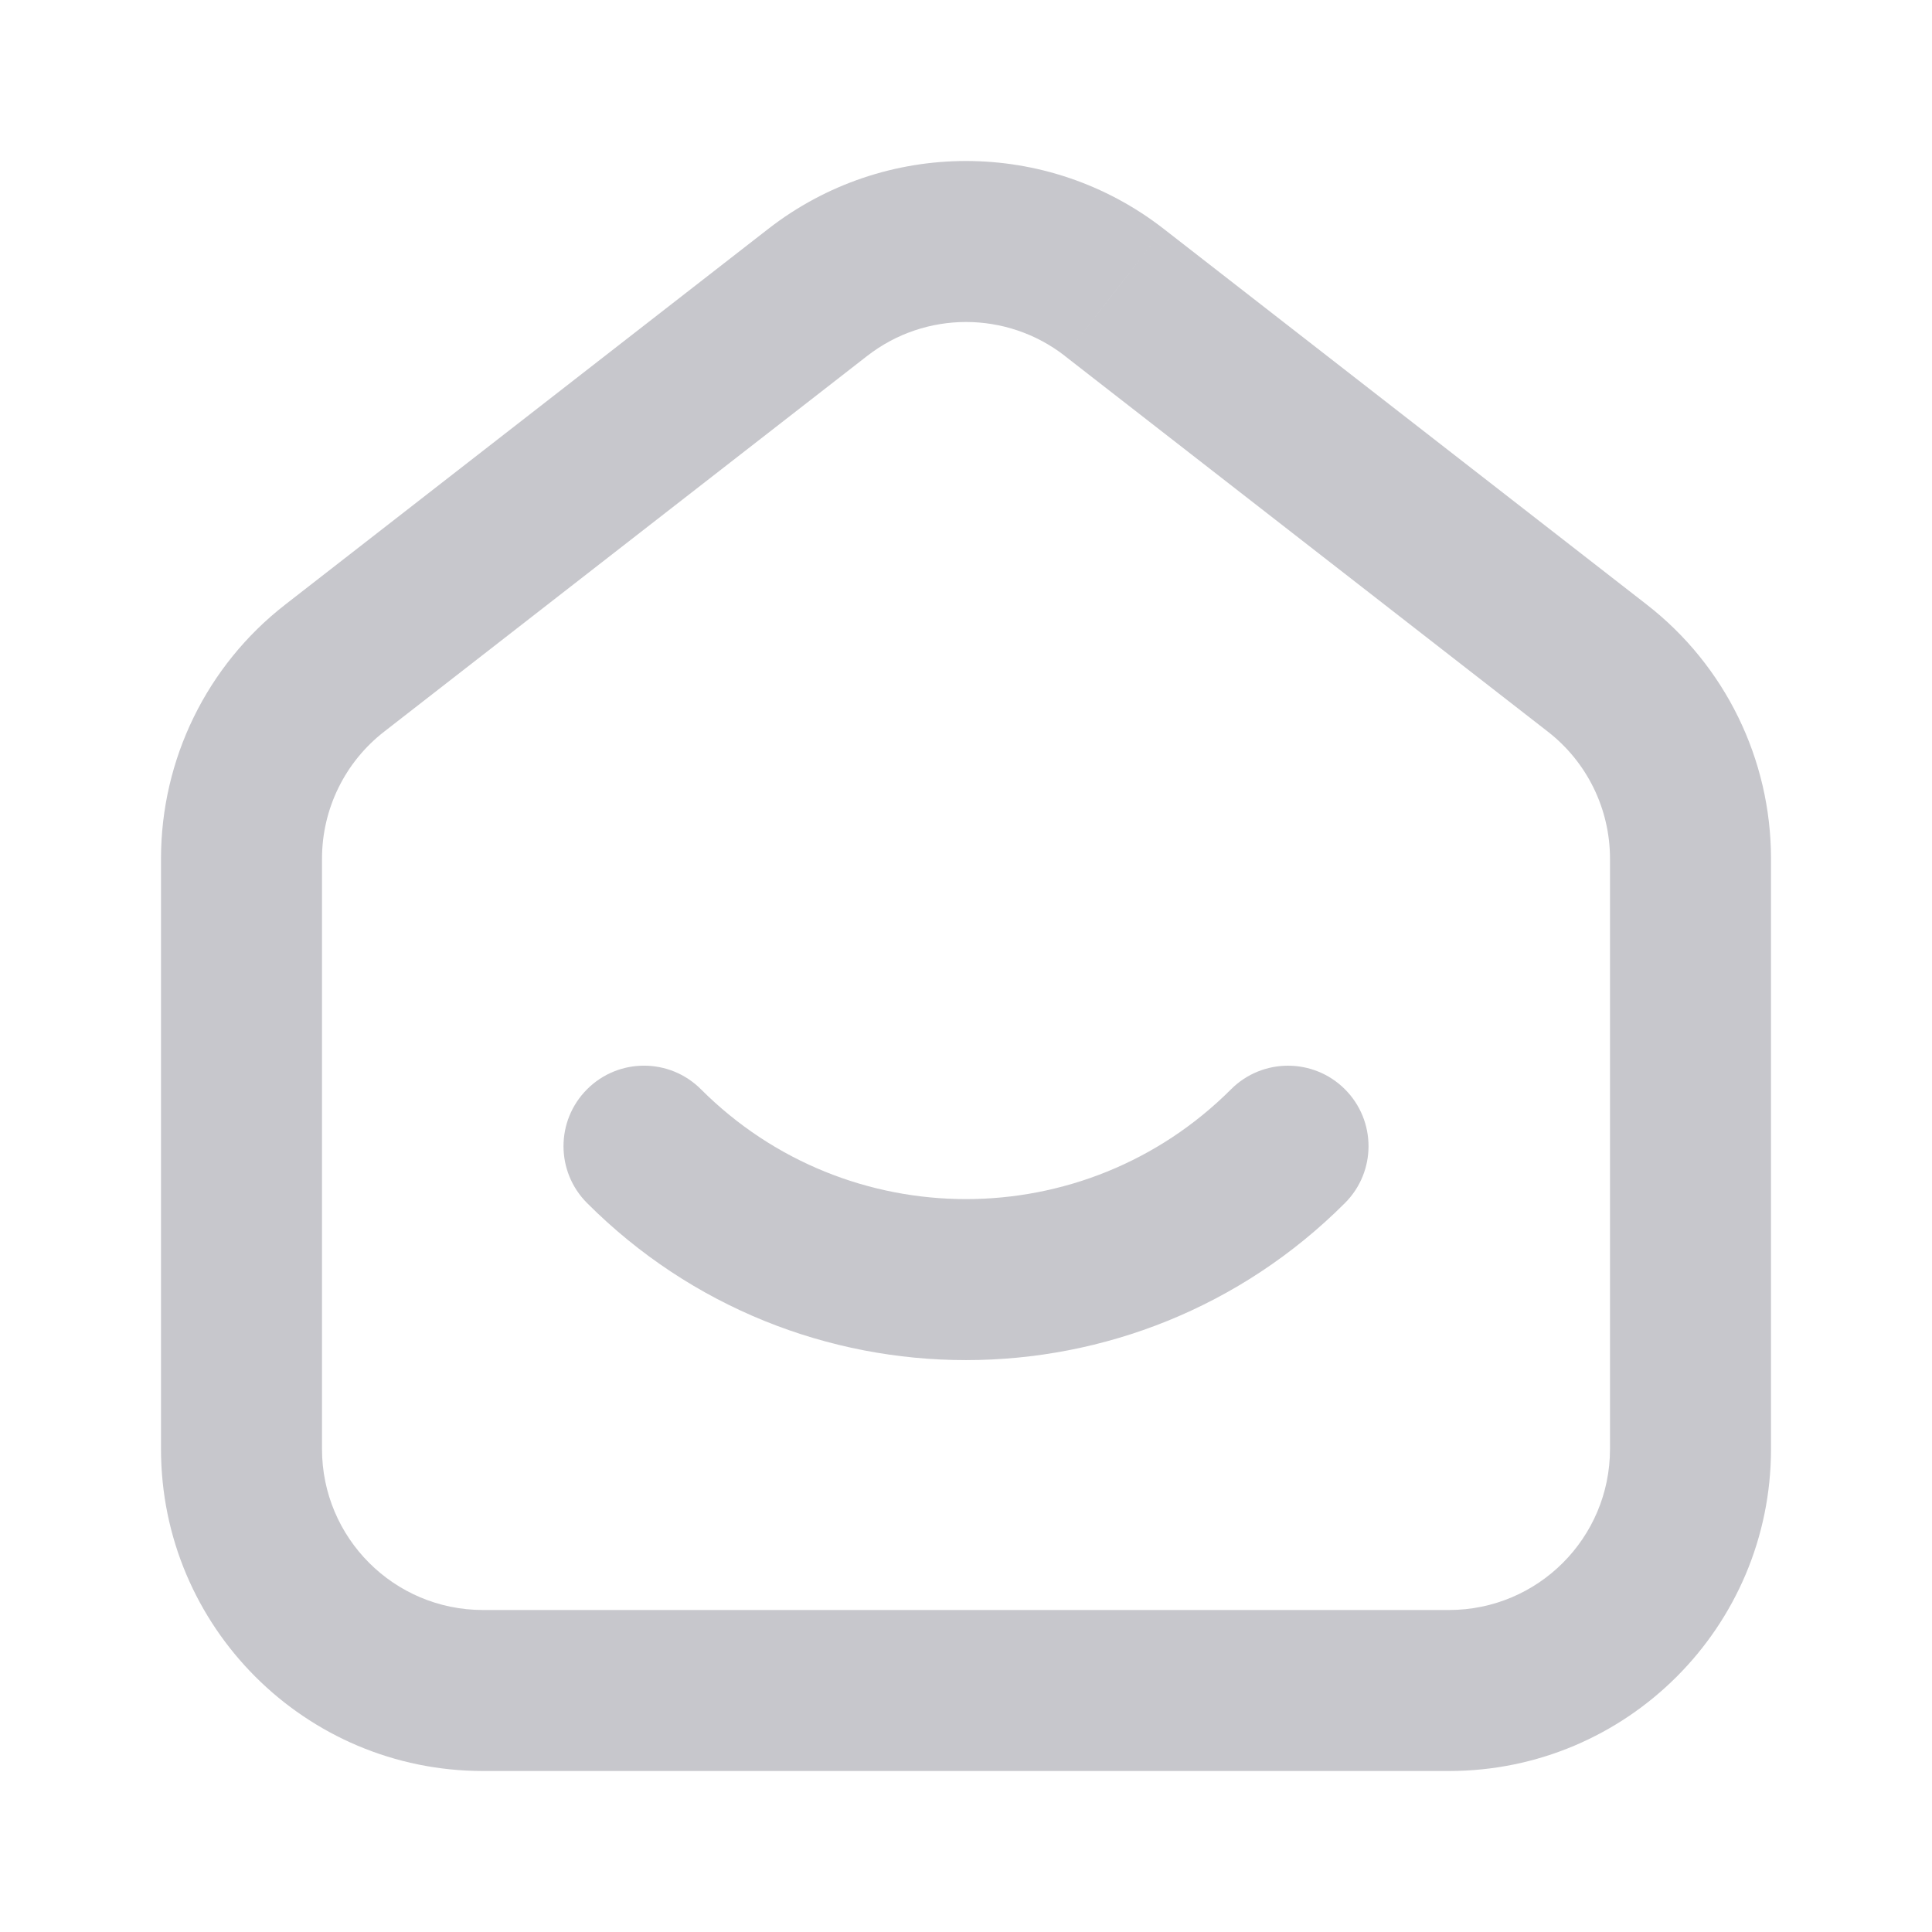
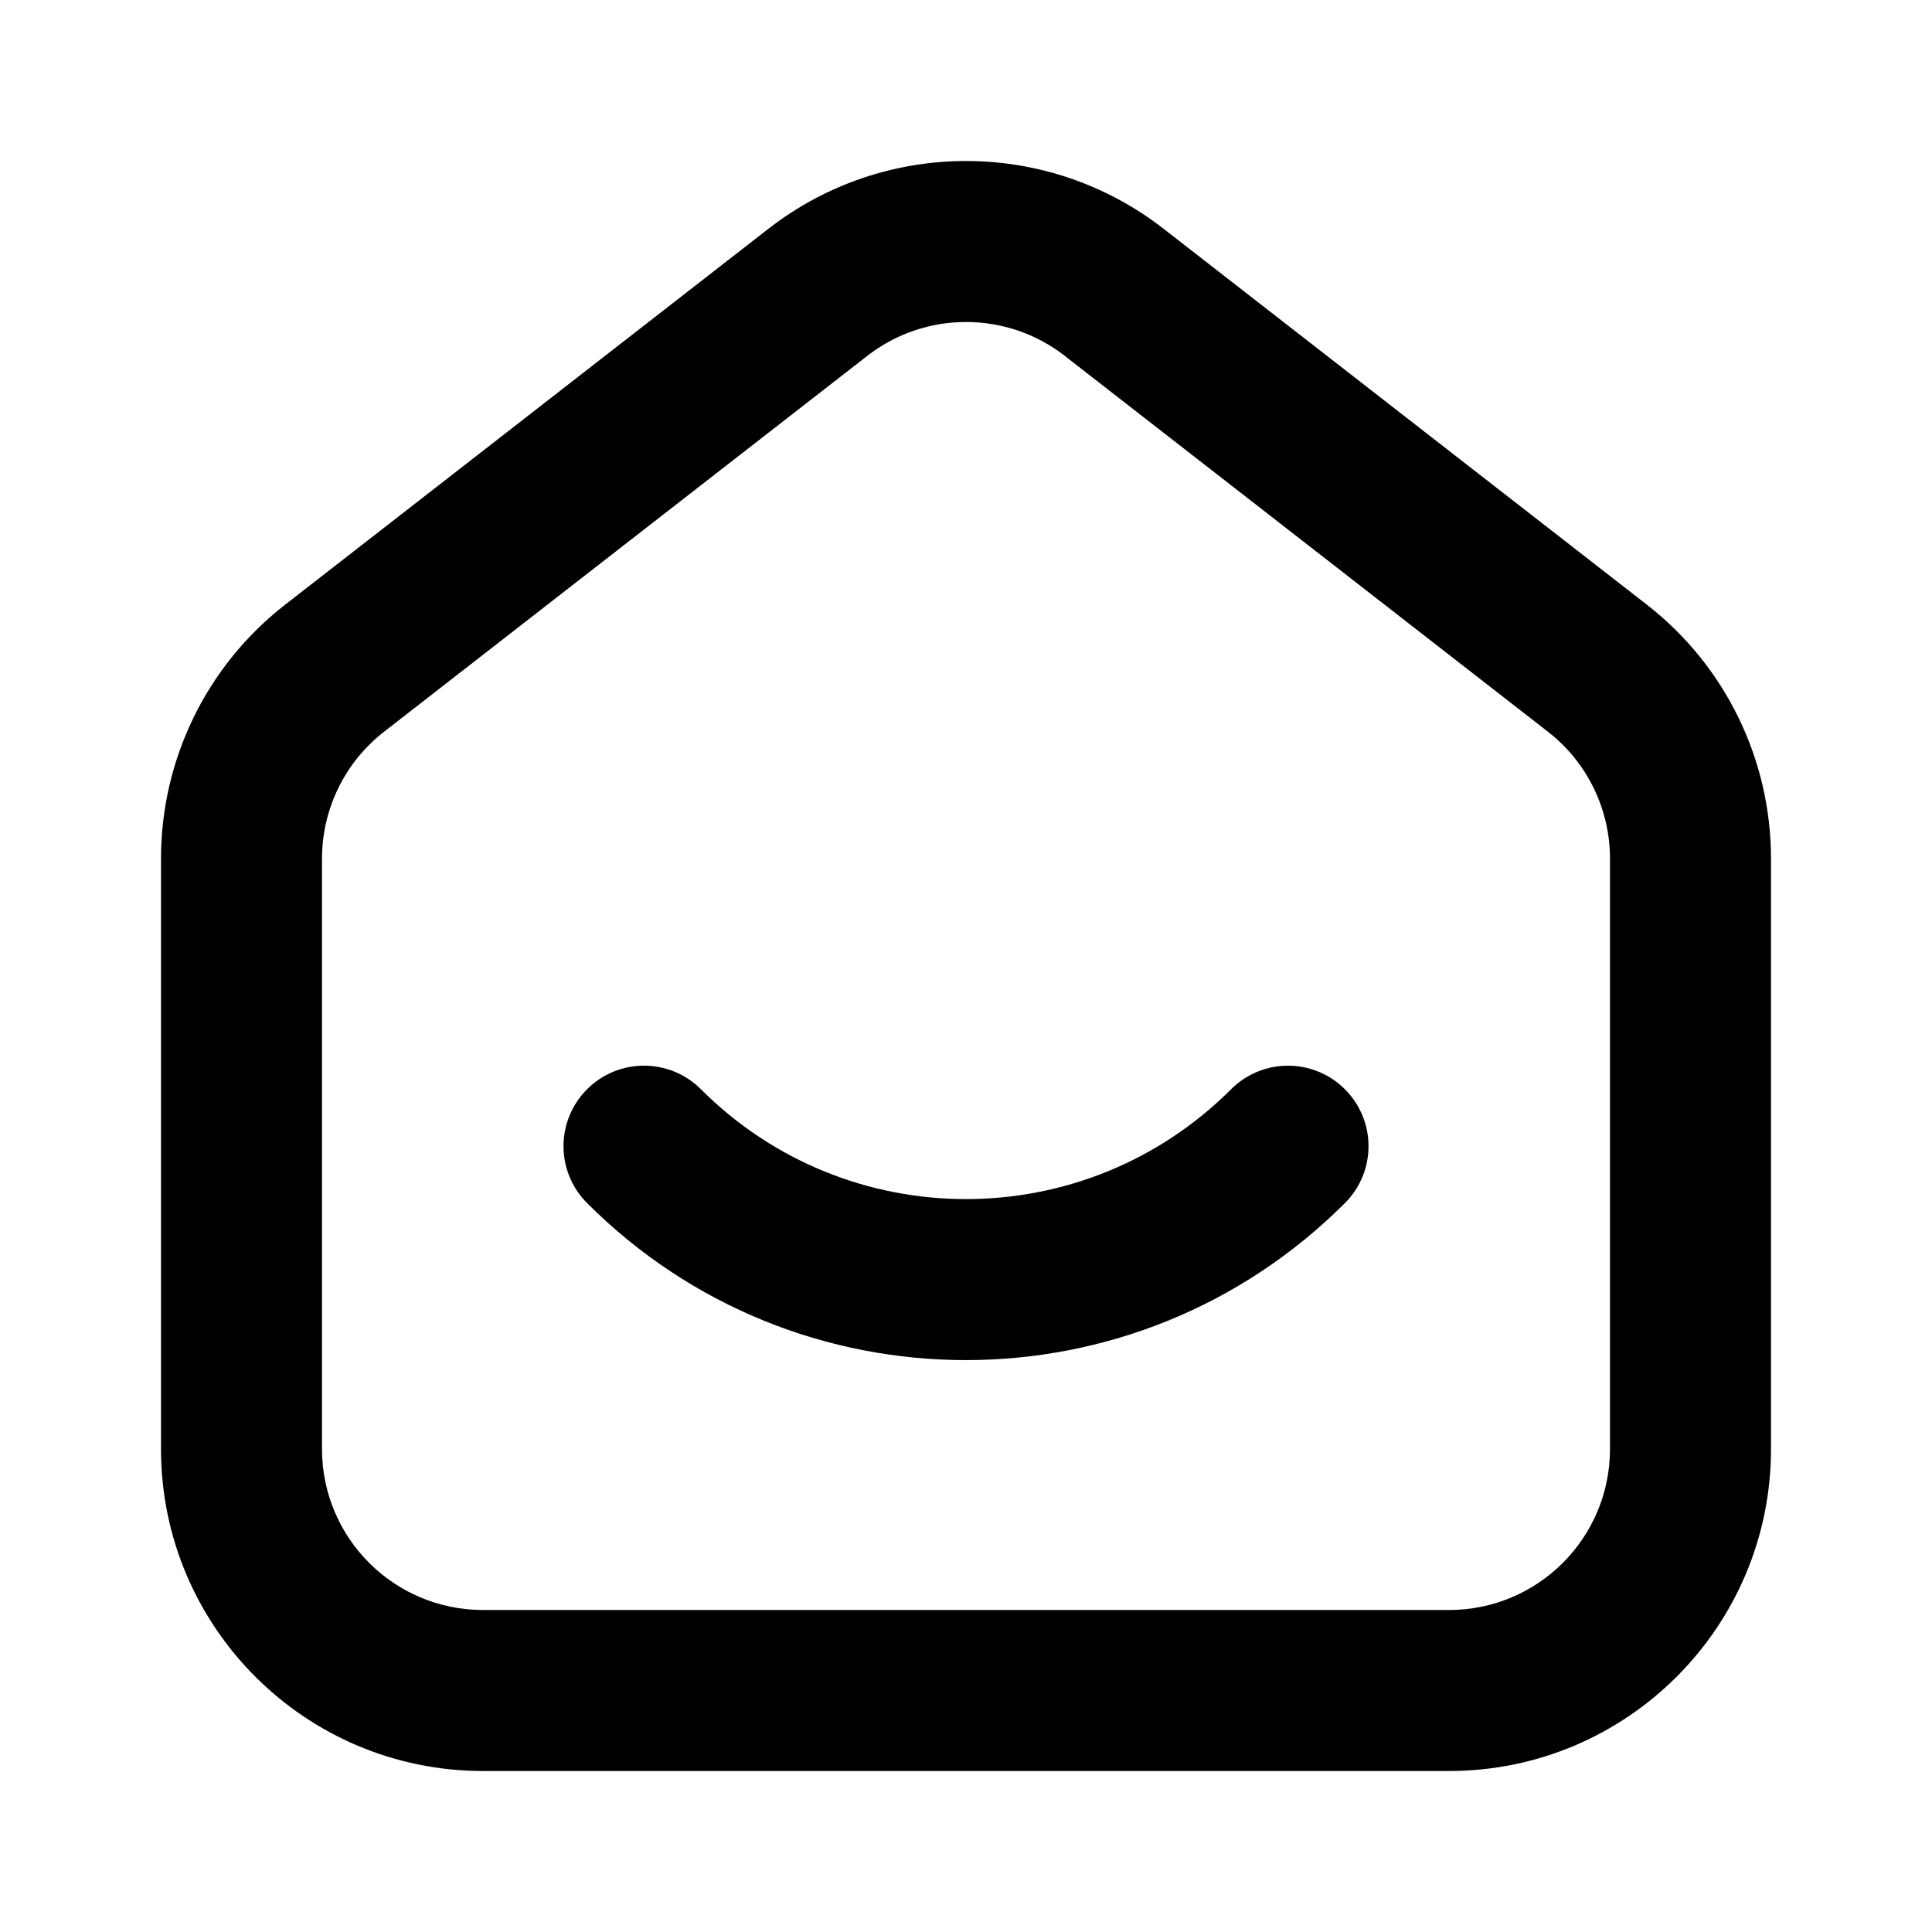
- <svg xmlns="http://www.w3.org/2000/svg" width="24" height="24" viewBox="0 0 24 24" fill="none">
-   <path d="M19.842 8.299L19.228 9.089L19.228 9.089L19.842 8.299ZM13.842 3.632L13.228 4.421L13.228 4.422L13.842 3.632ZM10.158 3.632L9.544 2.843L9.544 2.843L10.158 3.632ZM4.158 8.299L4.772 9.089L4.772 9.089L4.158 8.299ZM16.707 14.945C17.098 14.555 17.098 13.922 16.707 13.531C16.317 13.141 15.683 13.141 15.293 13.531L16.707 14.945ZM8.707 13.531C8.317 13.141 7.684 13.14 7.293 13.531C6.903 13.921 6.902 14.554 7.293 14.945L8.707 13.531ZM20.456 7.51L14.456 2.843L13.228 4.422L19.228 9.089L20.456 7.51ZM14.456 2.843C13.012 1.719 10.989 1.719 9.544 2.843L10.772 4.422C11.495 3.859 12.506 3.86 13.228 4.421L14.456 2.843ZM9.544 2.843L3.544 7.51L4.772 9.089L10.772 4.422L9.544 2.843ZM3.544 7.51C2.569 8.267 2 9.433 2 10.667H4C4 10.049 4.285 9.467 4.772 9.089L3.544 7.51ZM2 10.667V18H4V10.667H2ZM2 18C2 20.209 3.791 22 6 22V20C4.895 20 4 19.105 4 18H2ZM6 22H18V20H6V22ZM18 22C20.209 22 22 20.209 22 18H20C20 19.105 19.105 20 18 20V22ZM22 18V10.667H20V18H22ZM22 10.667C22 9.433 21.431 8.267 20.456 7.51L19.228 9.089C19.715 9.467 20 10.049 20 10.667H22ZM15.293 13.531C13.473 15.351 10.525 15.35 8.707 13.531L7.293 14.945C9.891 17.546 14.107 17.546 16.707 14.945L15.293 13.531Z" fill="#C7C7CC" />
+ <svg xmlns="http://www.w3.org/2000/svg" width="24" height="24" viewBox="0 0 24 24">
+   <path d="M19.842 8.299L19.228 9.089L19.228 9.089L19.842 8.299ZM13.842 3.632L13.228 4.421L13.228 4.422L13.842 3.632ZM10.158 3.632L9.544 2.843L9.544 2.843L10.158 3.632ZM4.158 8.299L4.772 9.089L4.772 9.089L4.158 8.299ZM16.707 14.945C17.098 14.555 17.098 13.922 16.707 13.531C16.317 13.141 15.683 13.141 15.293 13.531L16.707 14.945ZM8.707 13.531C8.317 13.141 7.684 13.14 7.293 13.531C6.903 13.921 6.902 14.554 7.293 14.945L8.707 13.531ZM20.456 7.51L14.456 2.843L13.228 4.422L19.228 9.089L20.456 7.51ZM14.456 2.843C13.012 1.719 10.989 1.719 9.544 2.843L10.772 4.422C11.495 3.859 12.506 3.86 13.228 4.421L14.456 2.843ZM9.544 2.843L3.544 7.51L4.772 9.089L10.772 4.422L9.544 2.843ZM3.544 7.51C2.569 8.267 2 9.433 2 10.667H4C4 10.049 4.285 9.467 4.772 9.089L3.544 7.51ZM2 10.667V18H4V10.667H2ZM2 18C2 20.209 3.791 22 6 22V20C4.895 20 4 19.105 4 18H2ZM6 22H18V20H6V22ZM18 22C20.209 22 22 20.209 22 18H20C20 19.105 19.105 20 18 20V22ZM22 18V10.667H20V18H22ZM22 10.667C22 9.433 21.431 8.267 20.456 7.51L19.228 9.089C19.715 9.467 20 10.049 20 10.667H22ZM15.293 13.531C13.473 15.351 10.525 15.35 8.707 13.531L7.293 14.945C9.891 17.546 14.107 17.546 16.707 14.945L15.293 13.531Z" />
</svg>
